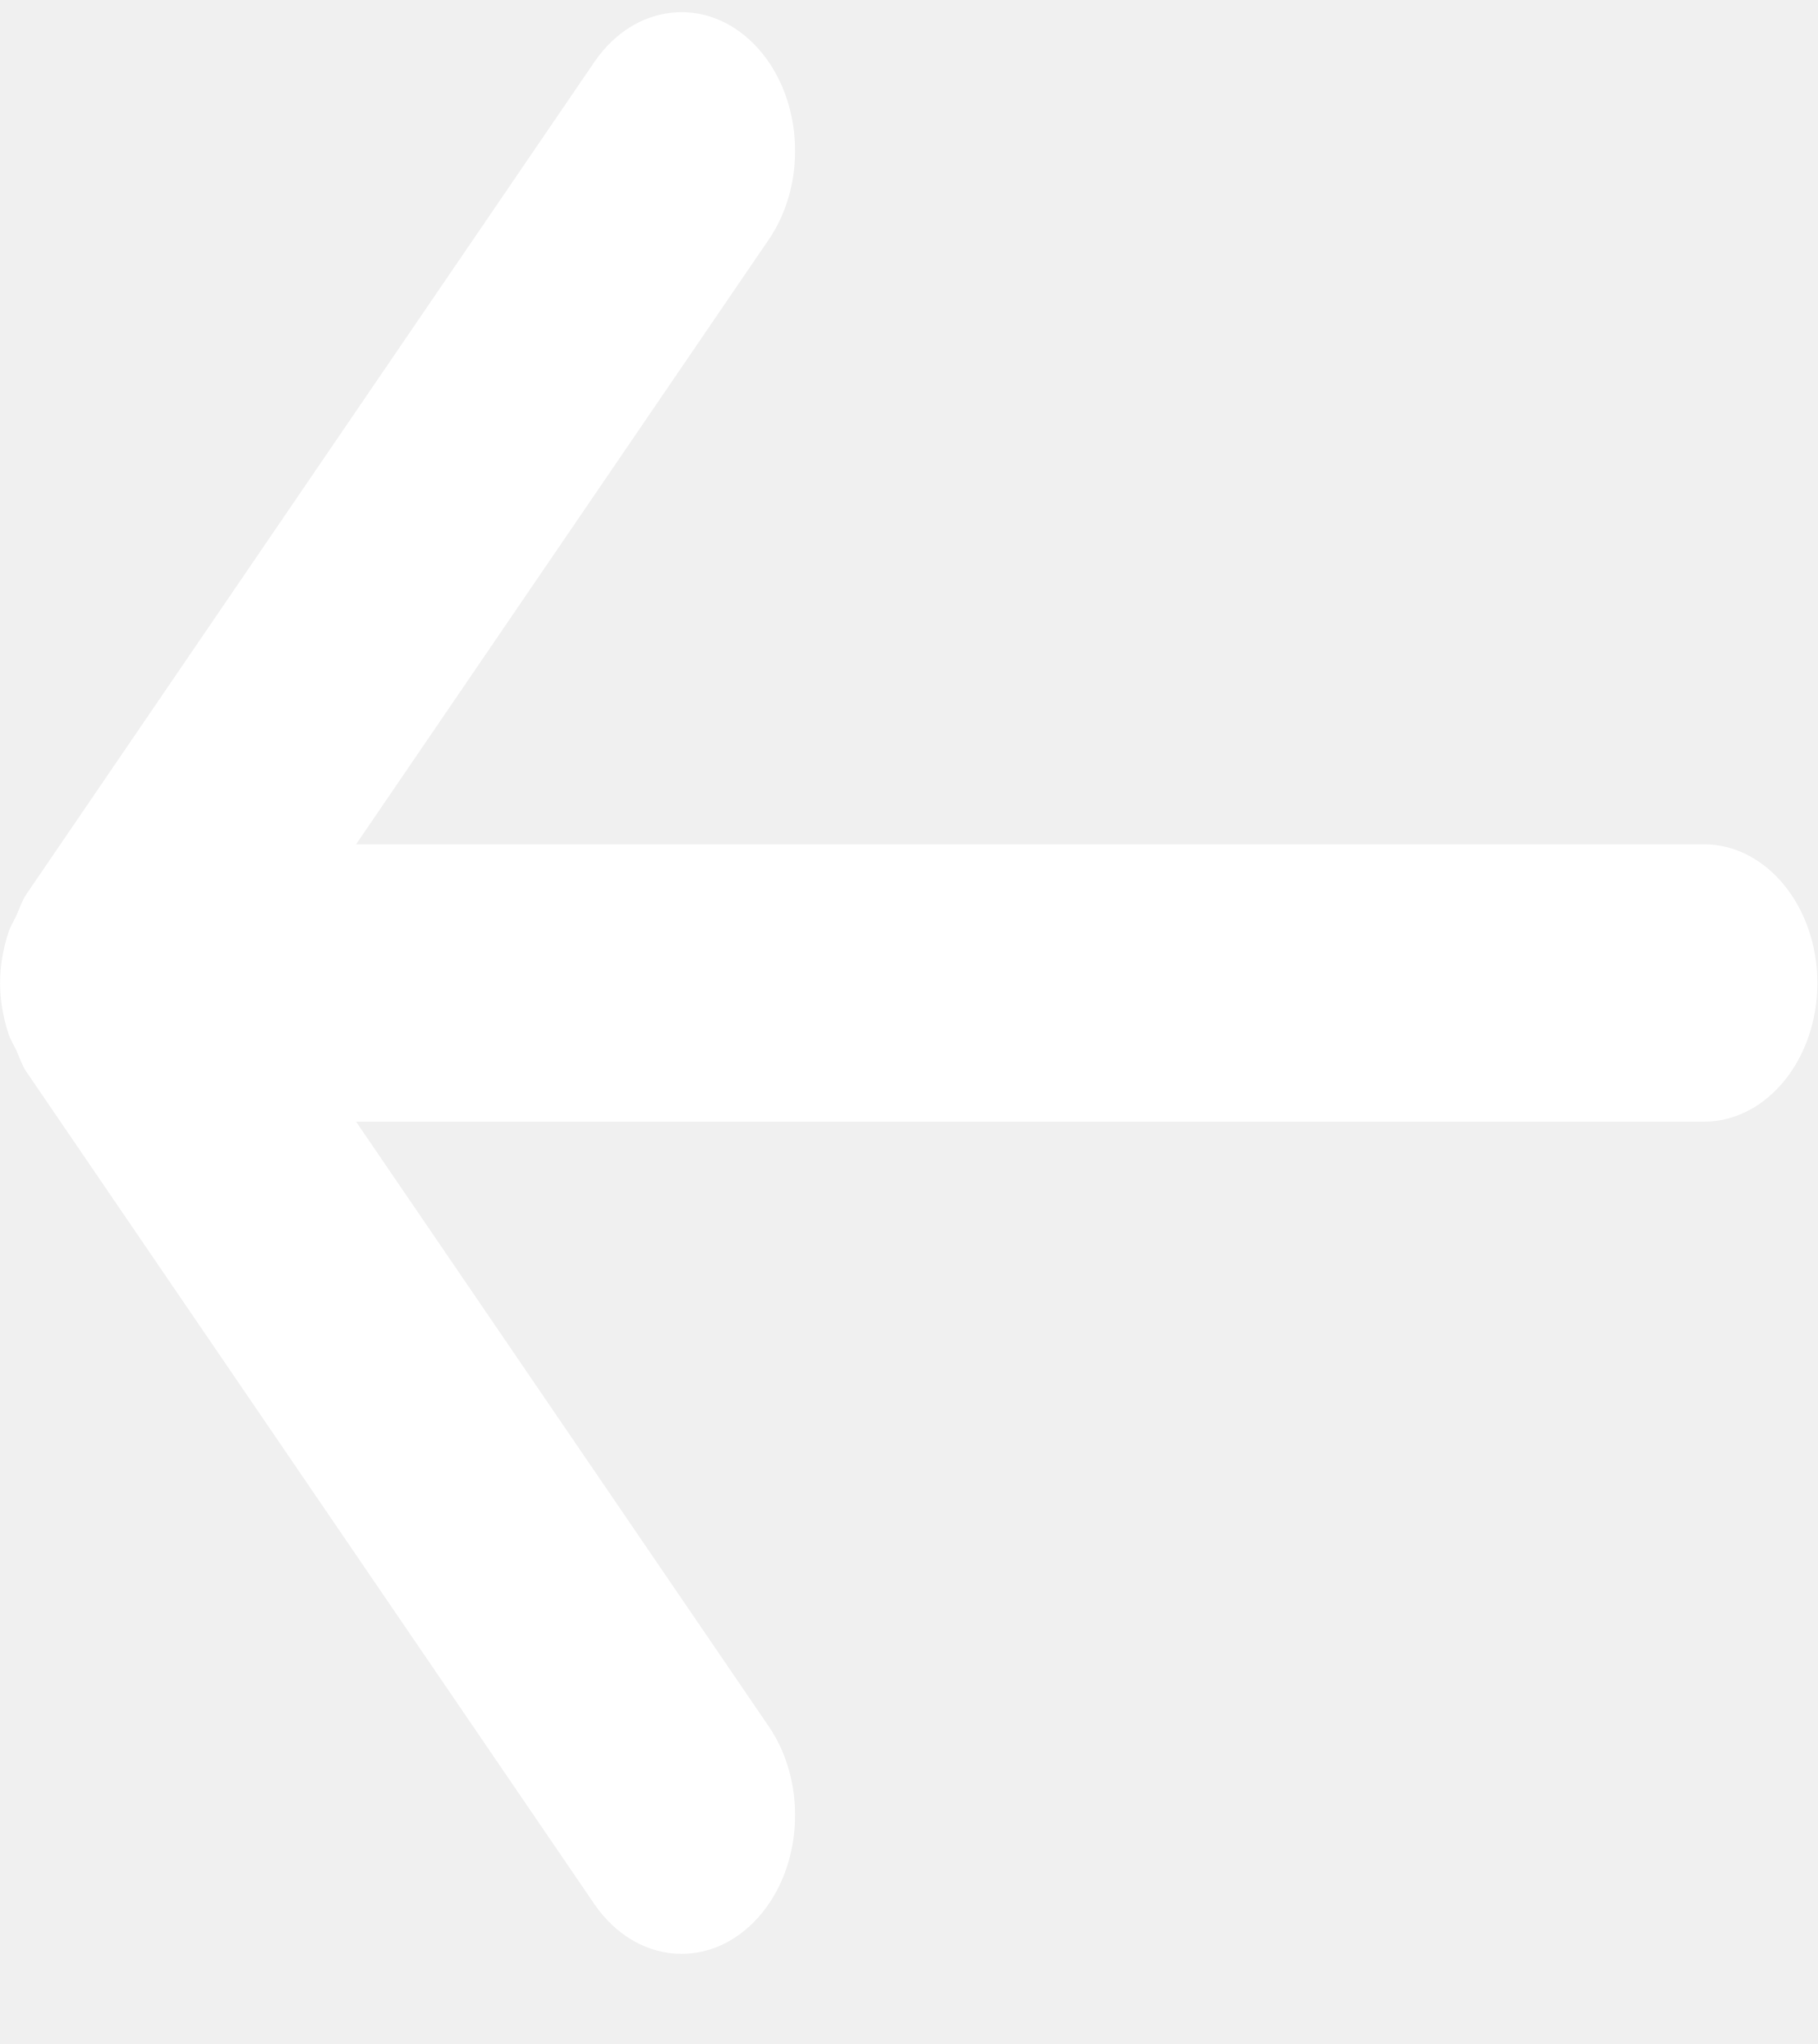
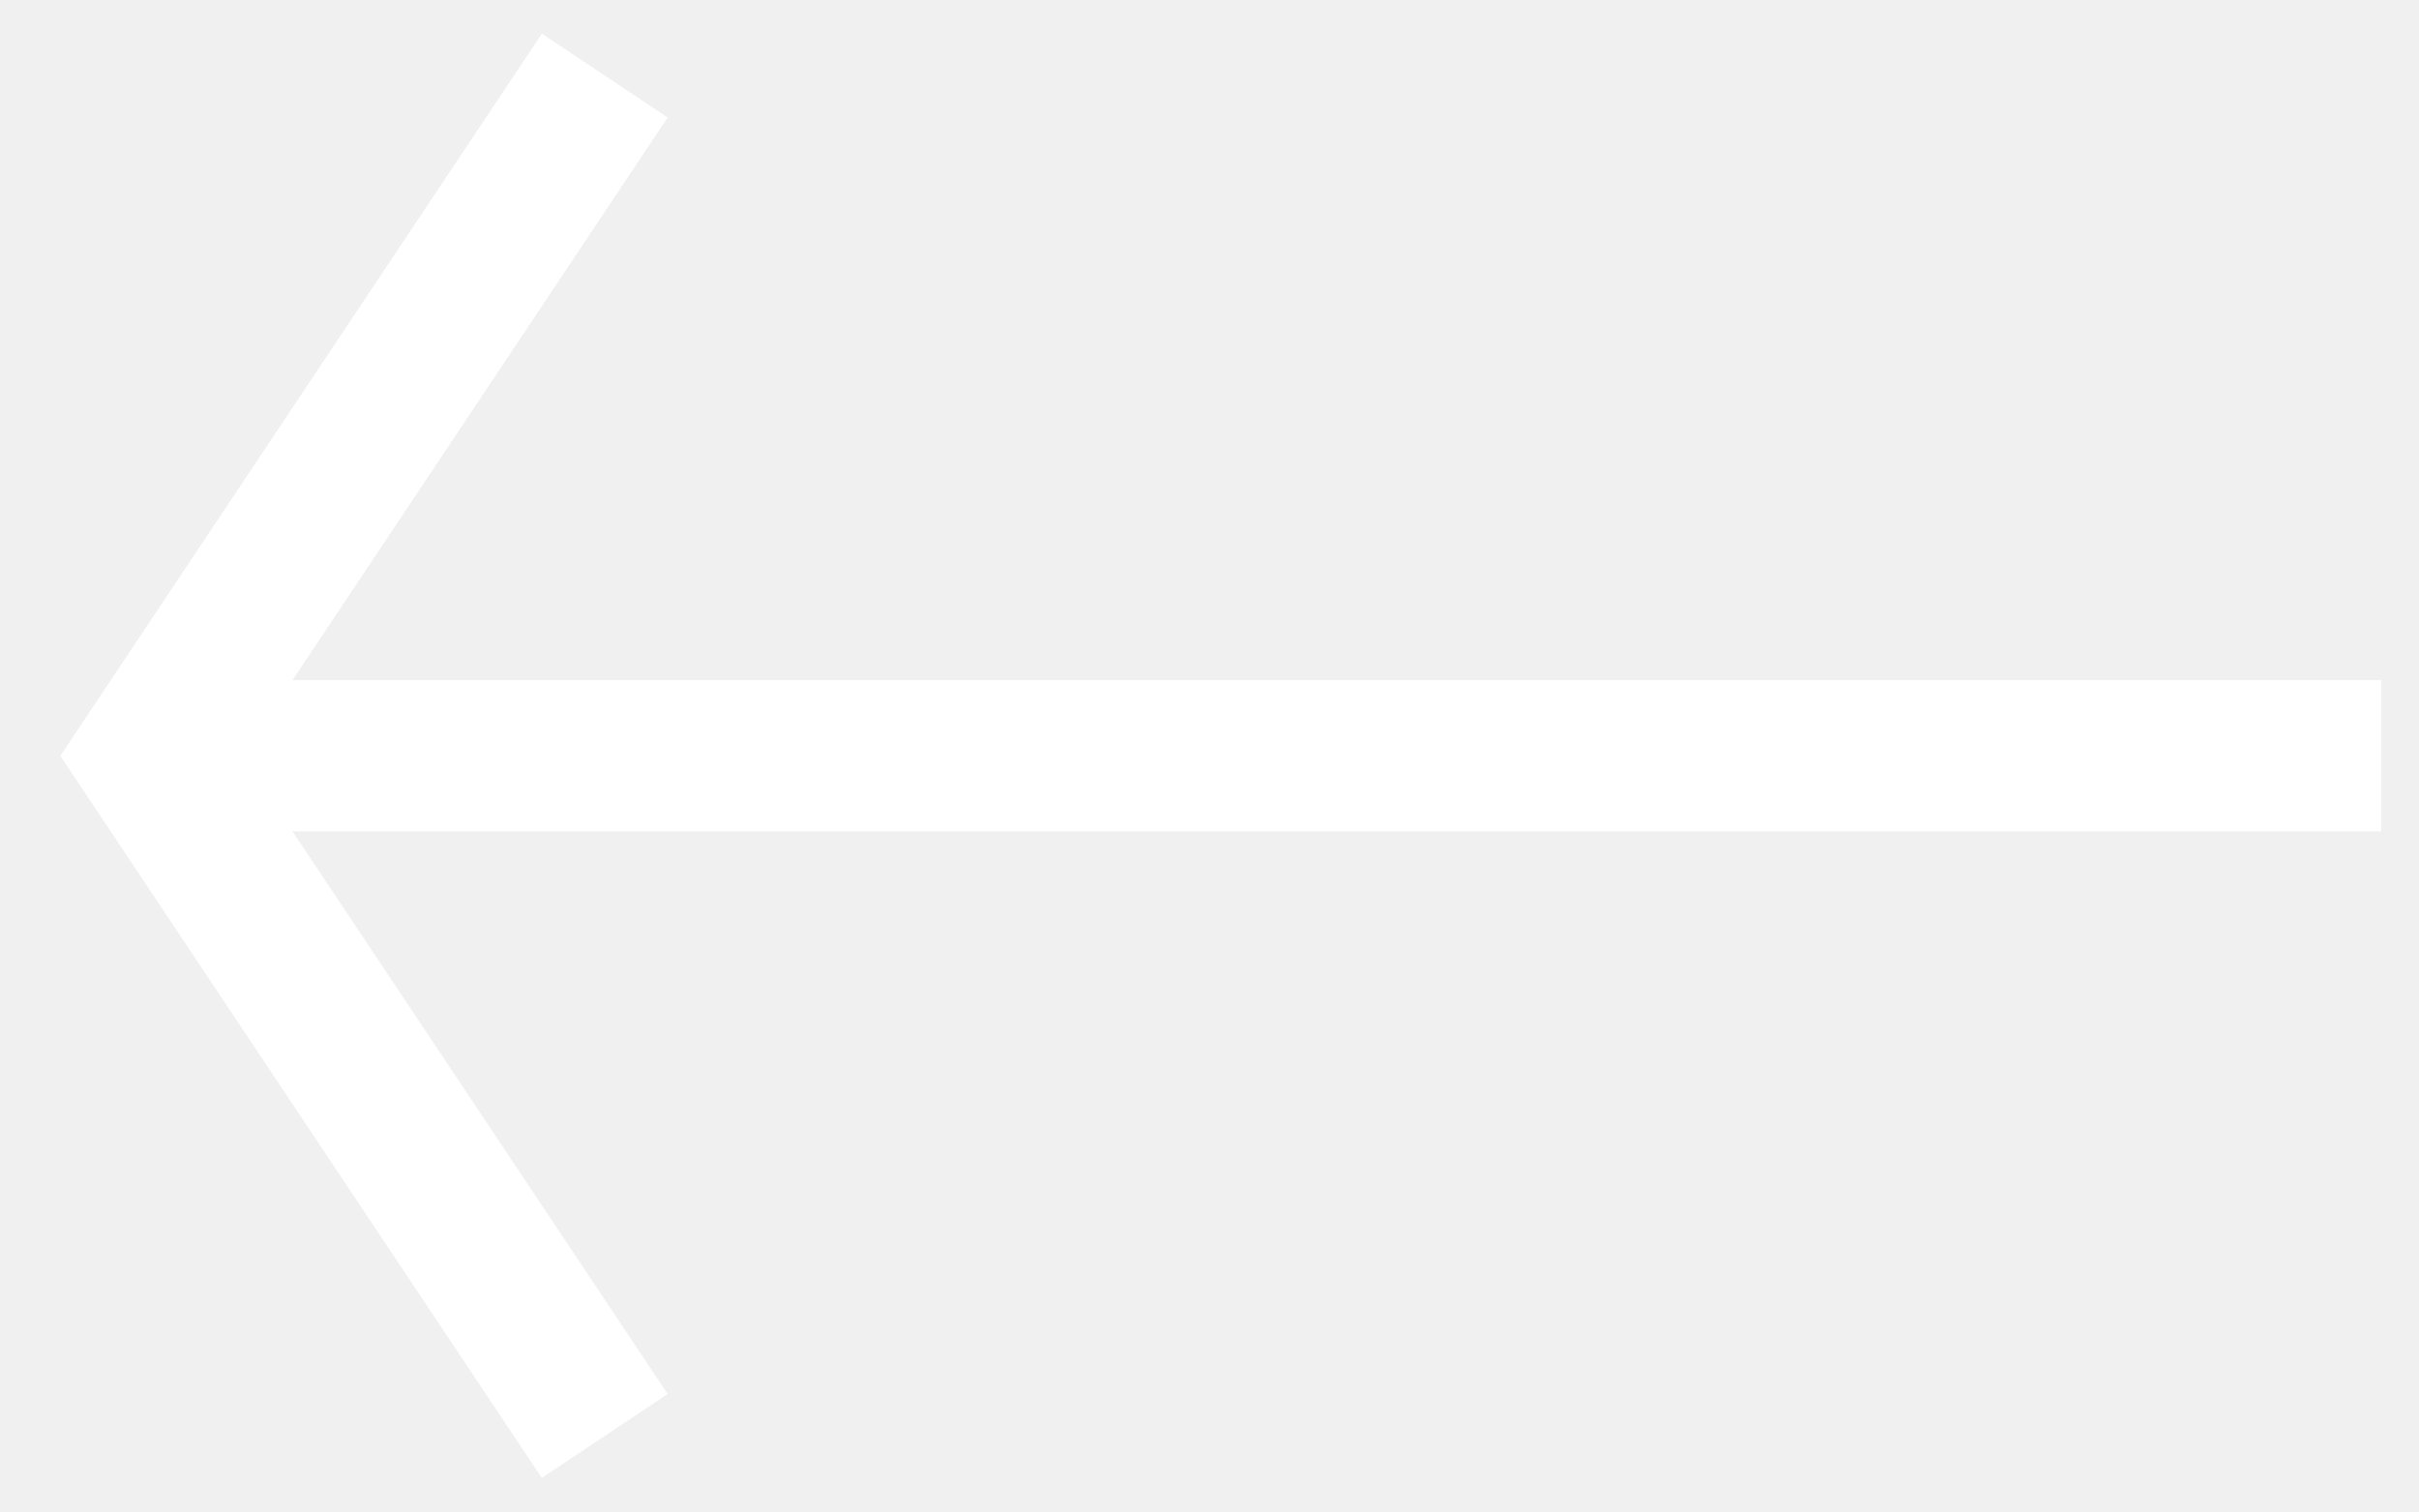
- <svg xmlns="http://www.w3.org/2000/svg" width="16" height="18" viewBox="0 0 16 18" fill="none">
-   <path fill-rule="evenodd" clip-rule="evenodd" d="M15 7.435H3.135L6.768 2.11C7.122 1.592 7.064 0.822 6.64 0.39C6.215 -0.042 5.585 0.029 5.232 0.547L0.232 7.875C0.193 7.932 0.173 8 0.144 8.063C0.12 8.114 0.091 8.158 0.073 8.215C0.028 8.355 0.001 8.503 0.001 8.652C0.001 8.653 0 8.656 0 8.657C0 8.658 0.001 8.66 0.001 8.662C0.001 8.811 0.028 8.958 0.073 9.099C0.091 9.155 0.12 9.199 0.144 9.25C0.173 9.314 0.193 9.381 0.232 9.438L5.232 16.767C5.43 17.056 5.714 17.206 6 17.206C6.226 17.206 6.453 17.114 6.64 16.923C7.064 16.492 7.122 15.721 6.768 15.203L3.135 9.878H15C15.552 9.878 16 9.331 16 8.657C16 7.983 15.552 7.435 15 7.435Z" fill="white" />
+ <svg xmlns="http://www.w3.org/2000/svg" width="32" height="20" viewBox="0 0 32 20" fill="none">
+   <path d="M8 1L2 10L8 19" stroke="white" stroke-width="2" />
+   <path d="M2 10H31.5" stroke="white" stroke-width="2" />
</svg>
